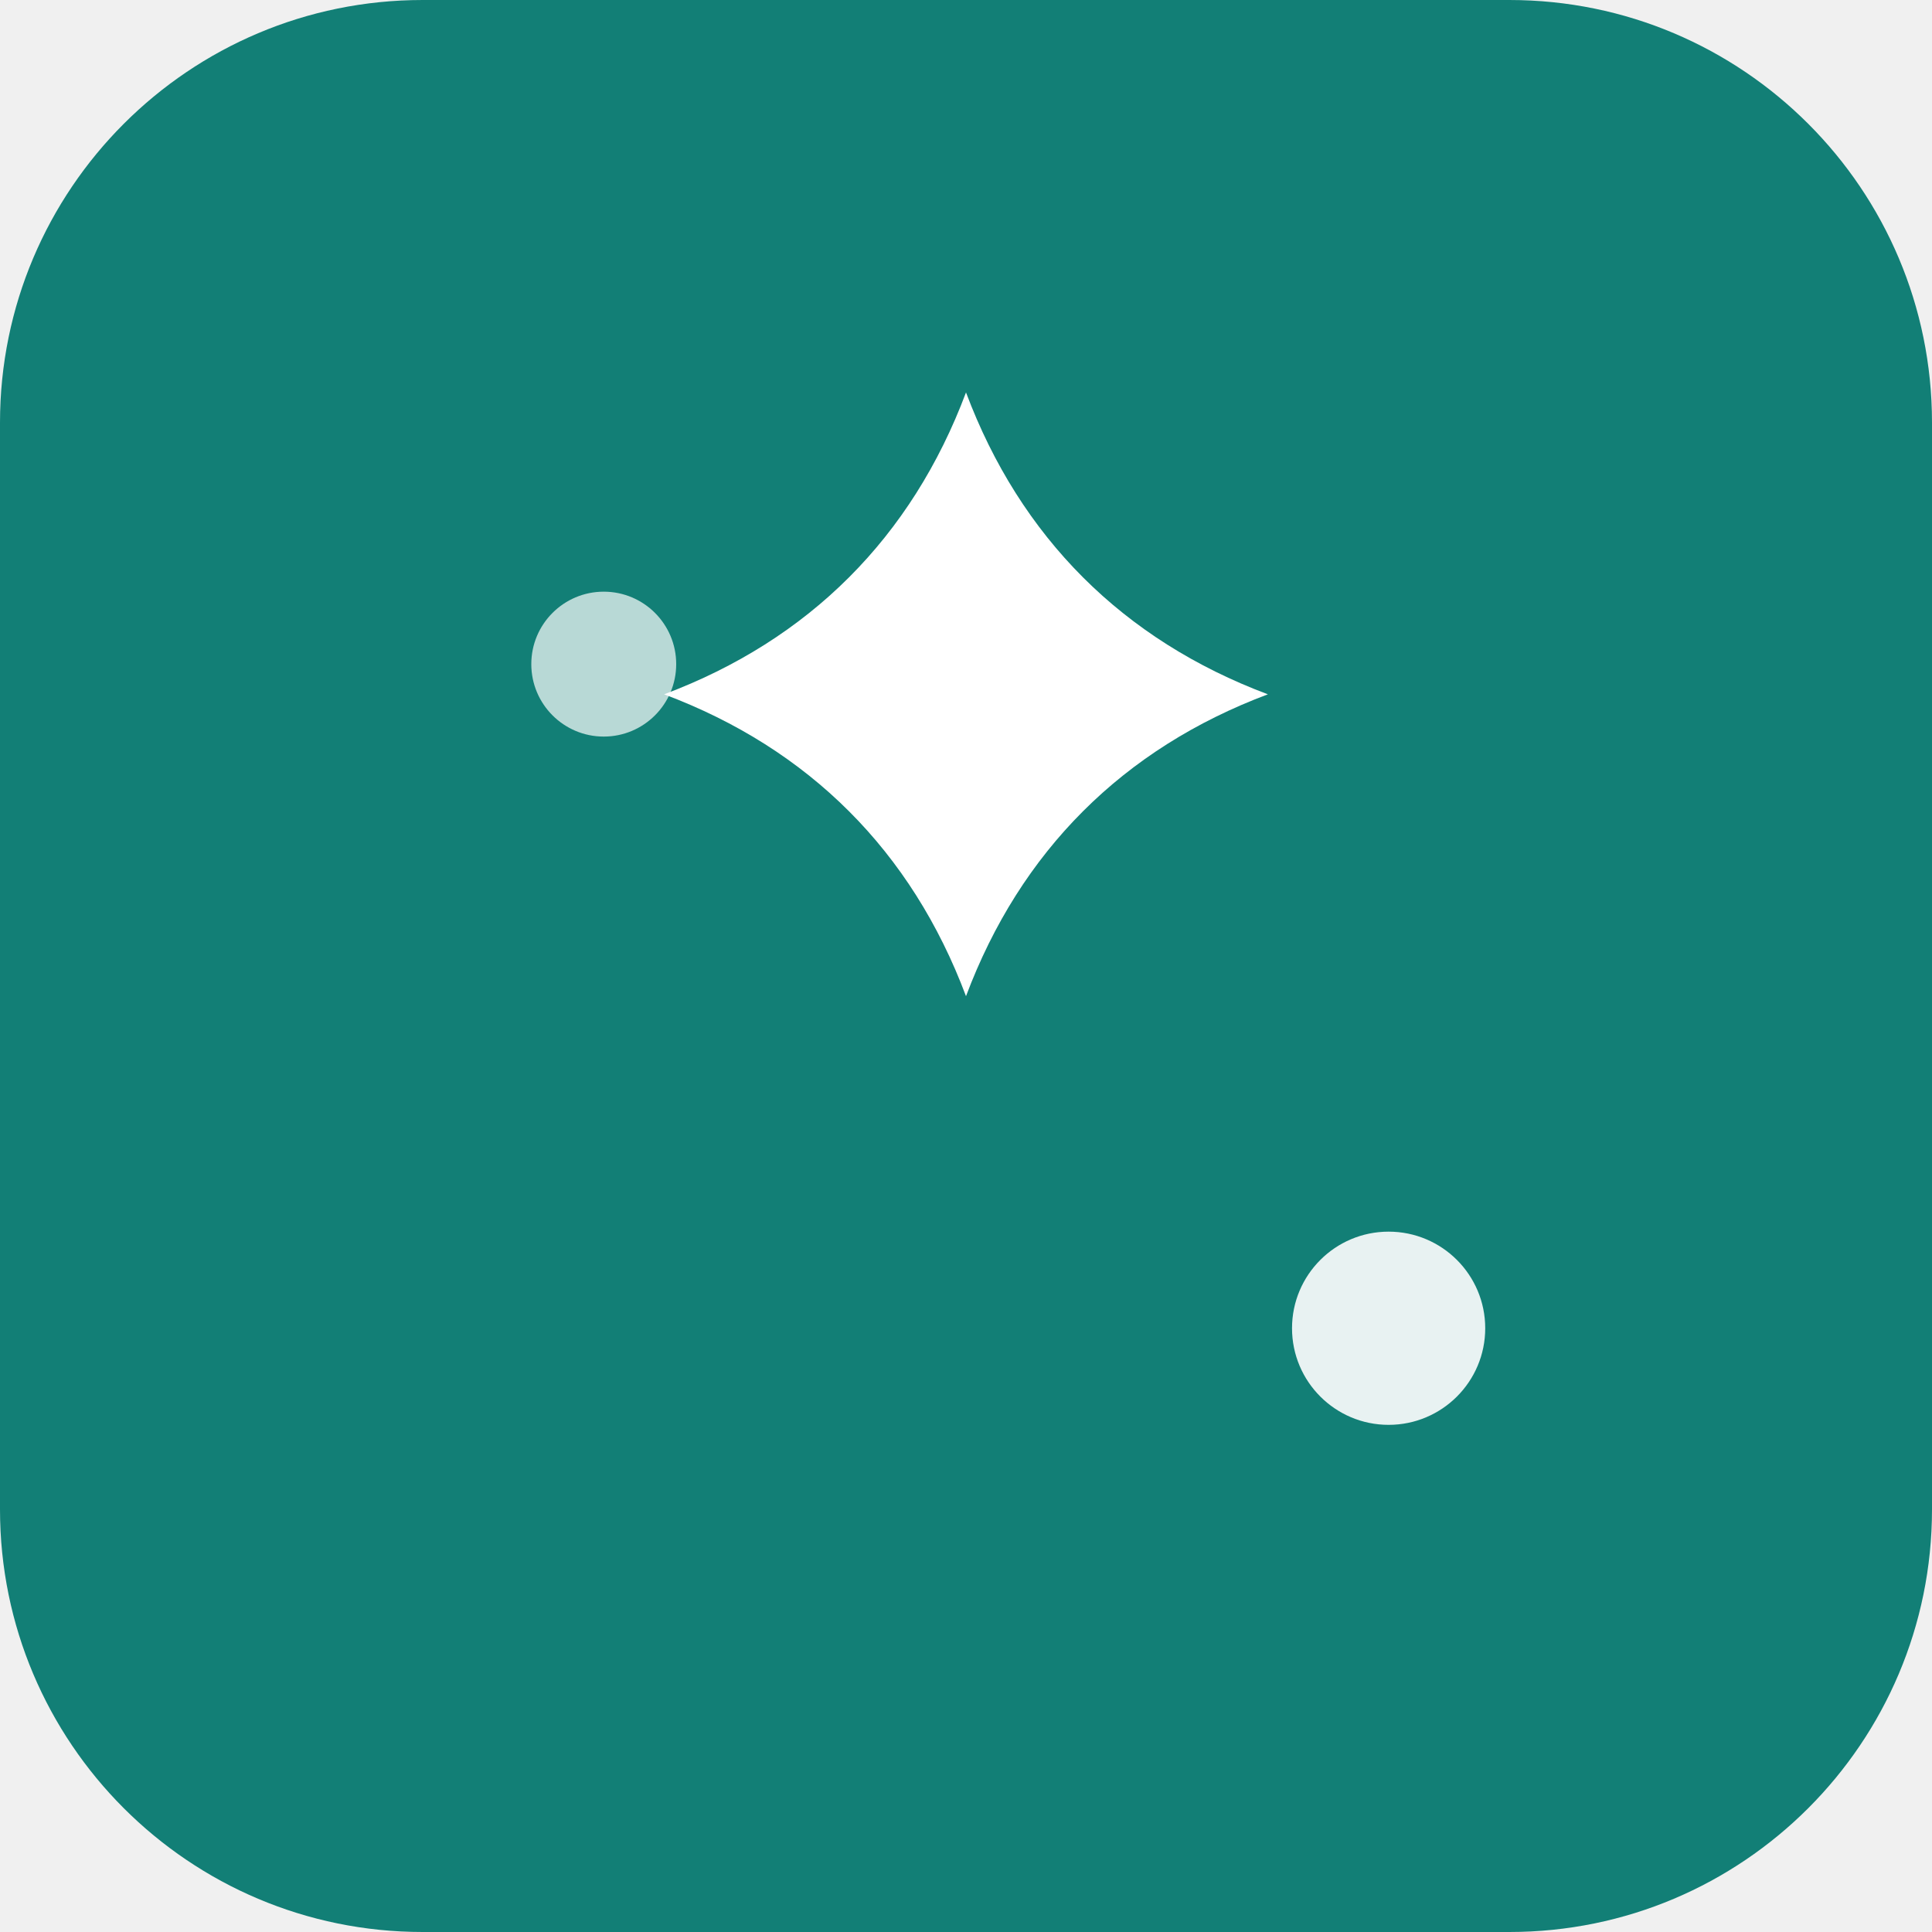
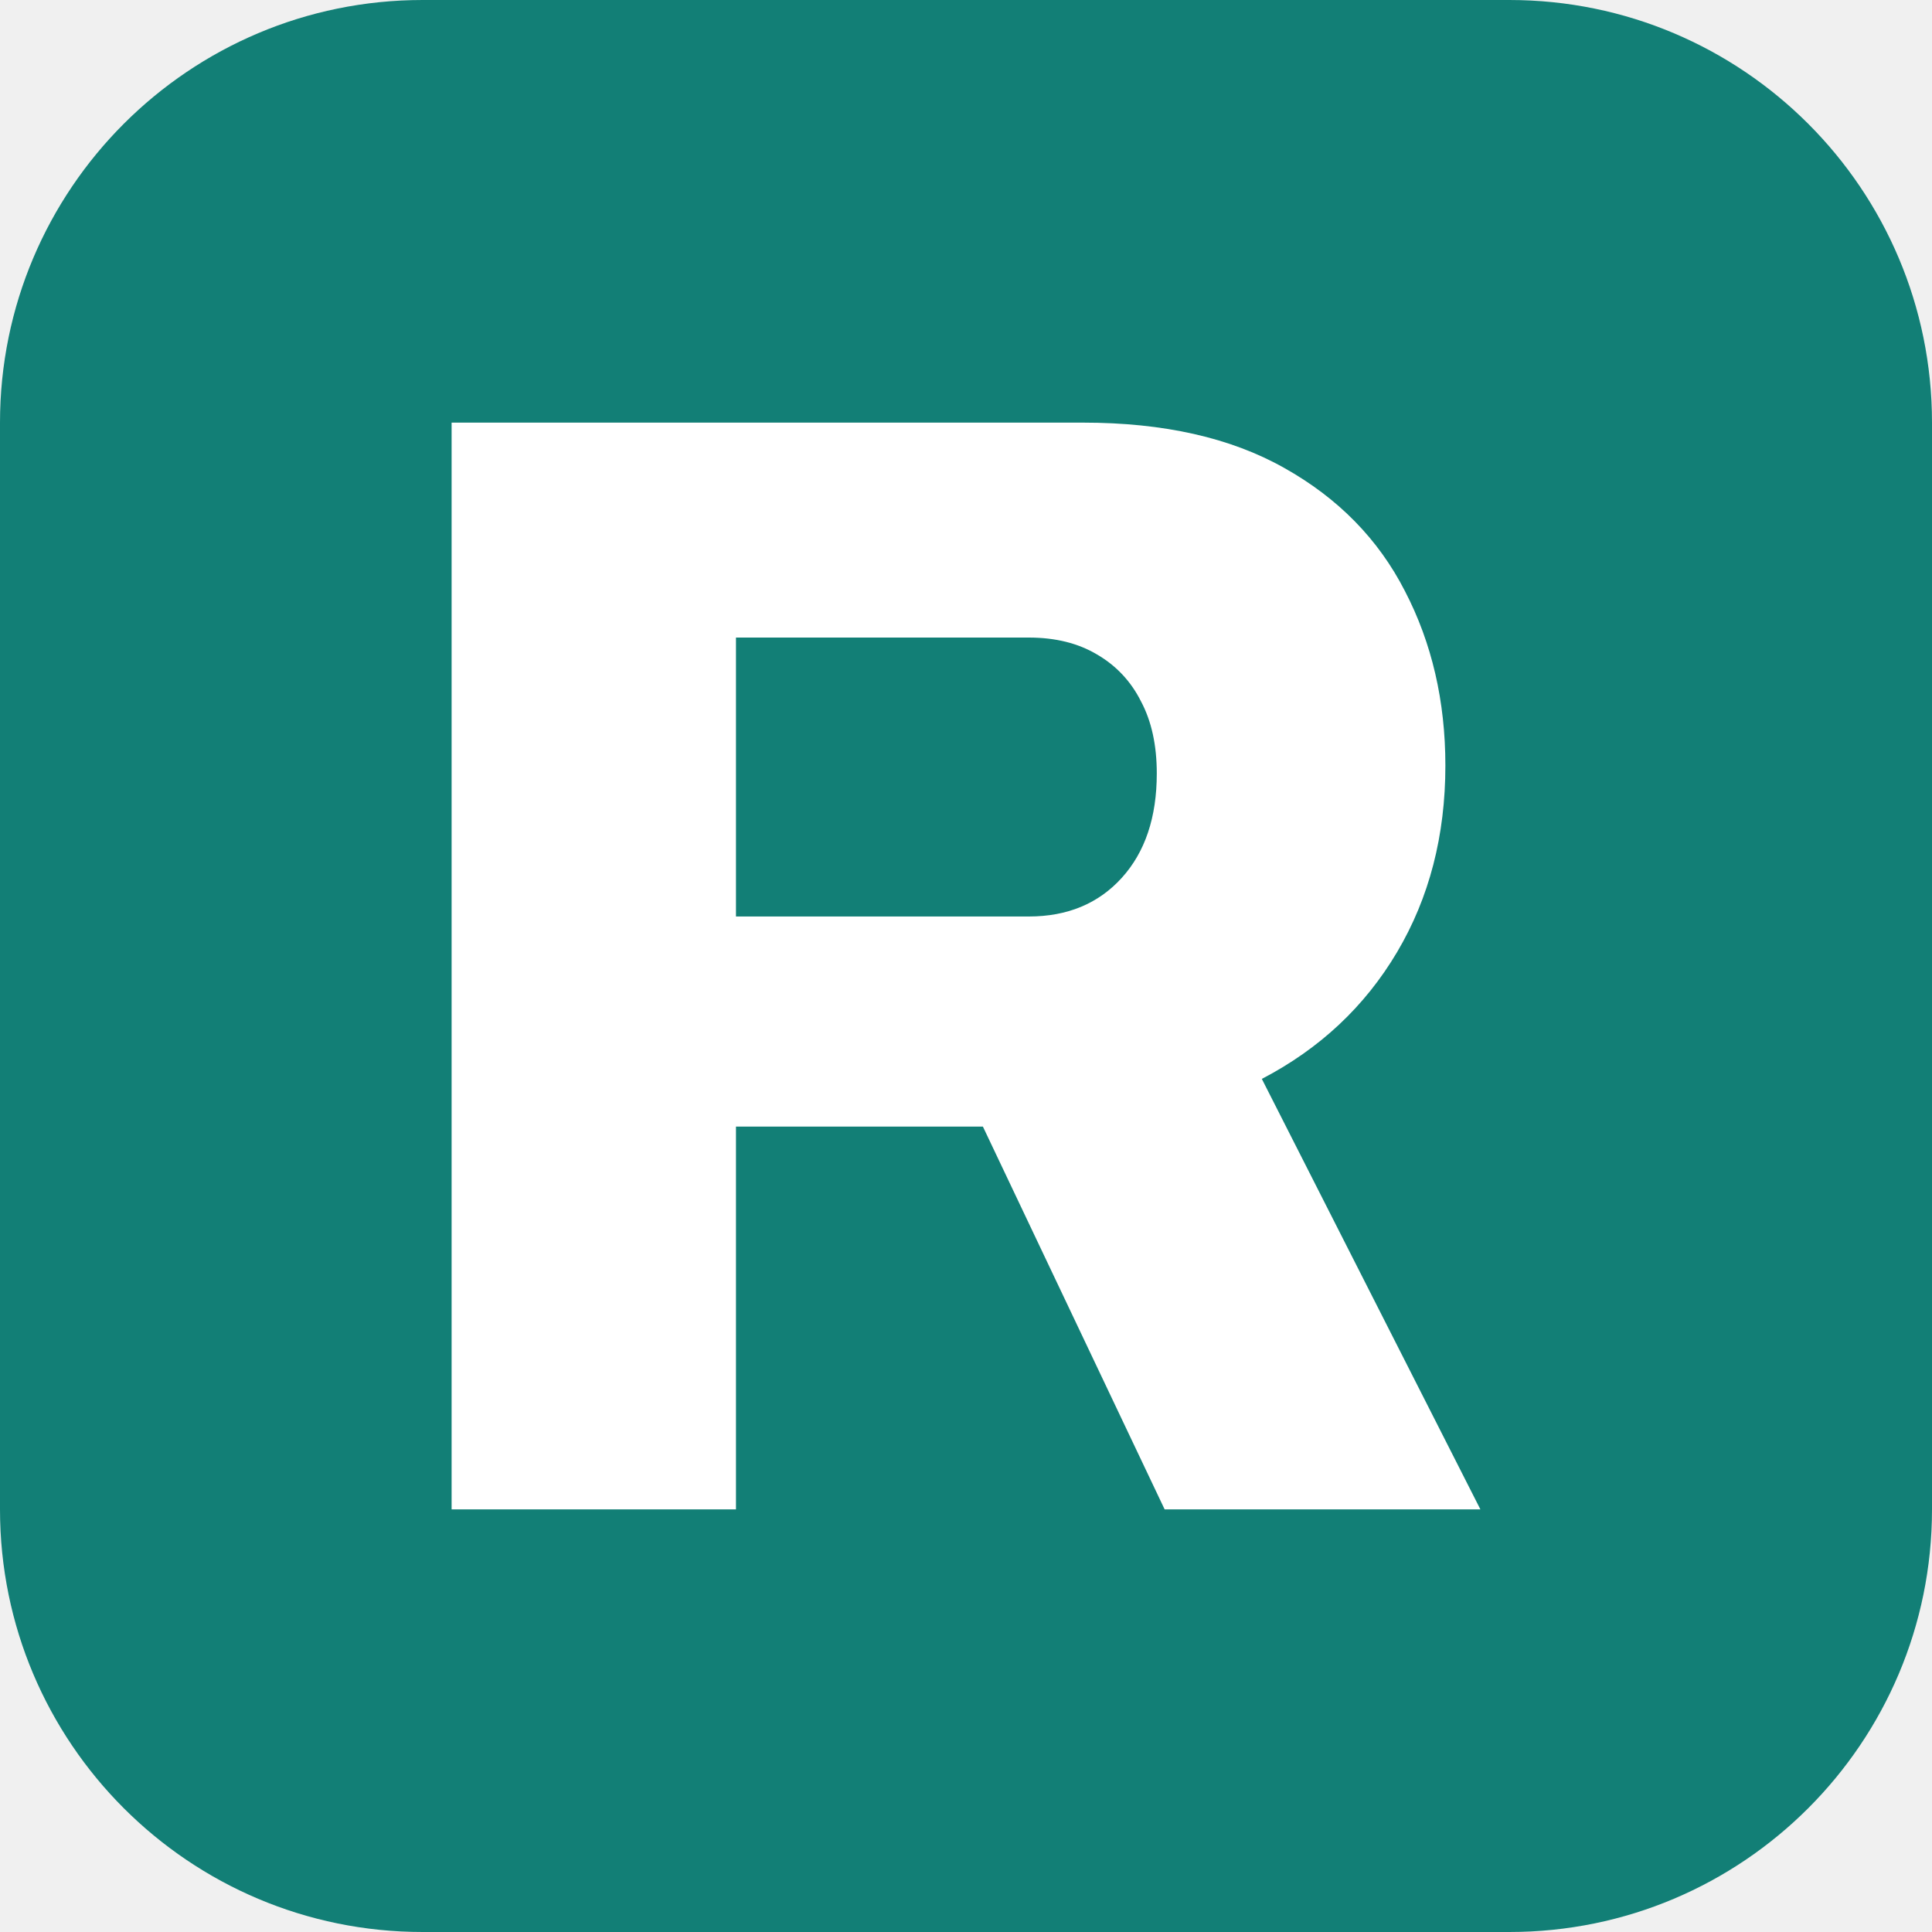
<svg xmlns="http://www.w3.org/2000/svg" viewBox="0 0 32 32">
  <rect width="32" height="32" rx="7" fill="#127f76" />
-   <path d="M16 6.5c.9 2.4 2.6 4.1 5 5-2.4.9-4.1 2.6-5 5-.9-2.4-2.6-4.1-5-5 2.4-.9 4.1-2.6 5-5Z" fill="#fff" />
-   <circle cx="23" cy="22" r="1.6" fill="#fff" opacity="0.9" />
-   <circle cx="10" cy="11" r="1.2" fill="#fff" opacity="0.7" />
+   <path d="M7.48 25V7H17.94Q19.94 7 21.27 7.75Q22.61 8.5 23.27 9.79Q23.94 11.08 23.94 12.68Q23.94 14.42 23.14 15.77Q22.34 17.12 20.9 17.87L24.52 25H19.29L16.28 18.66H12.19V25ZM12.19 15.18H17.04Q18 15.18 18.58 14.54Q19.16 13.9 19.16 12.81Q19.16 12.11 18.9 11.62Q18.65 11.12 18.17 10.84Q17.7 10.56 17.04 10.56H12.19Z" fill="#fff" />
</svg>
